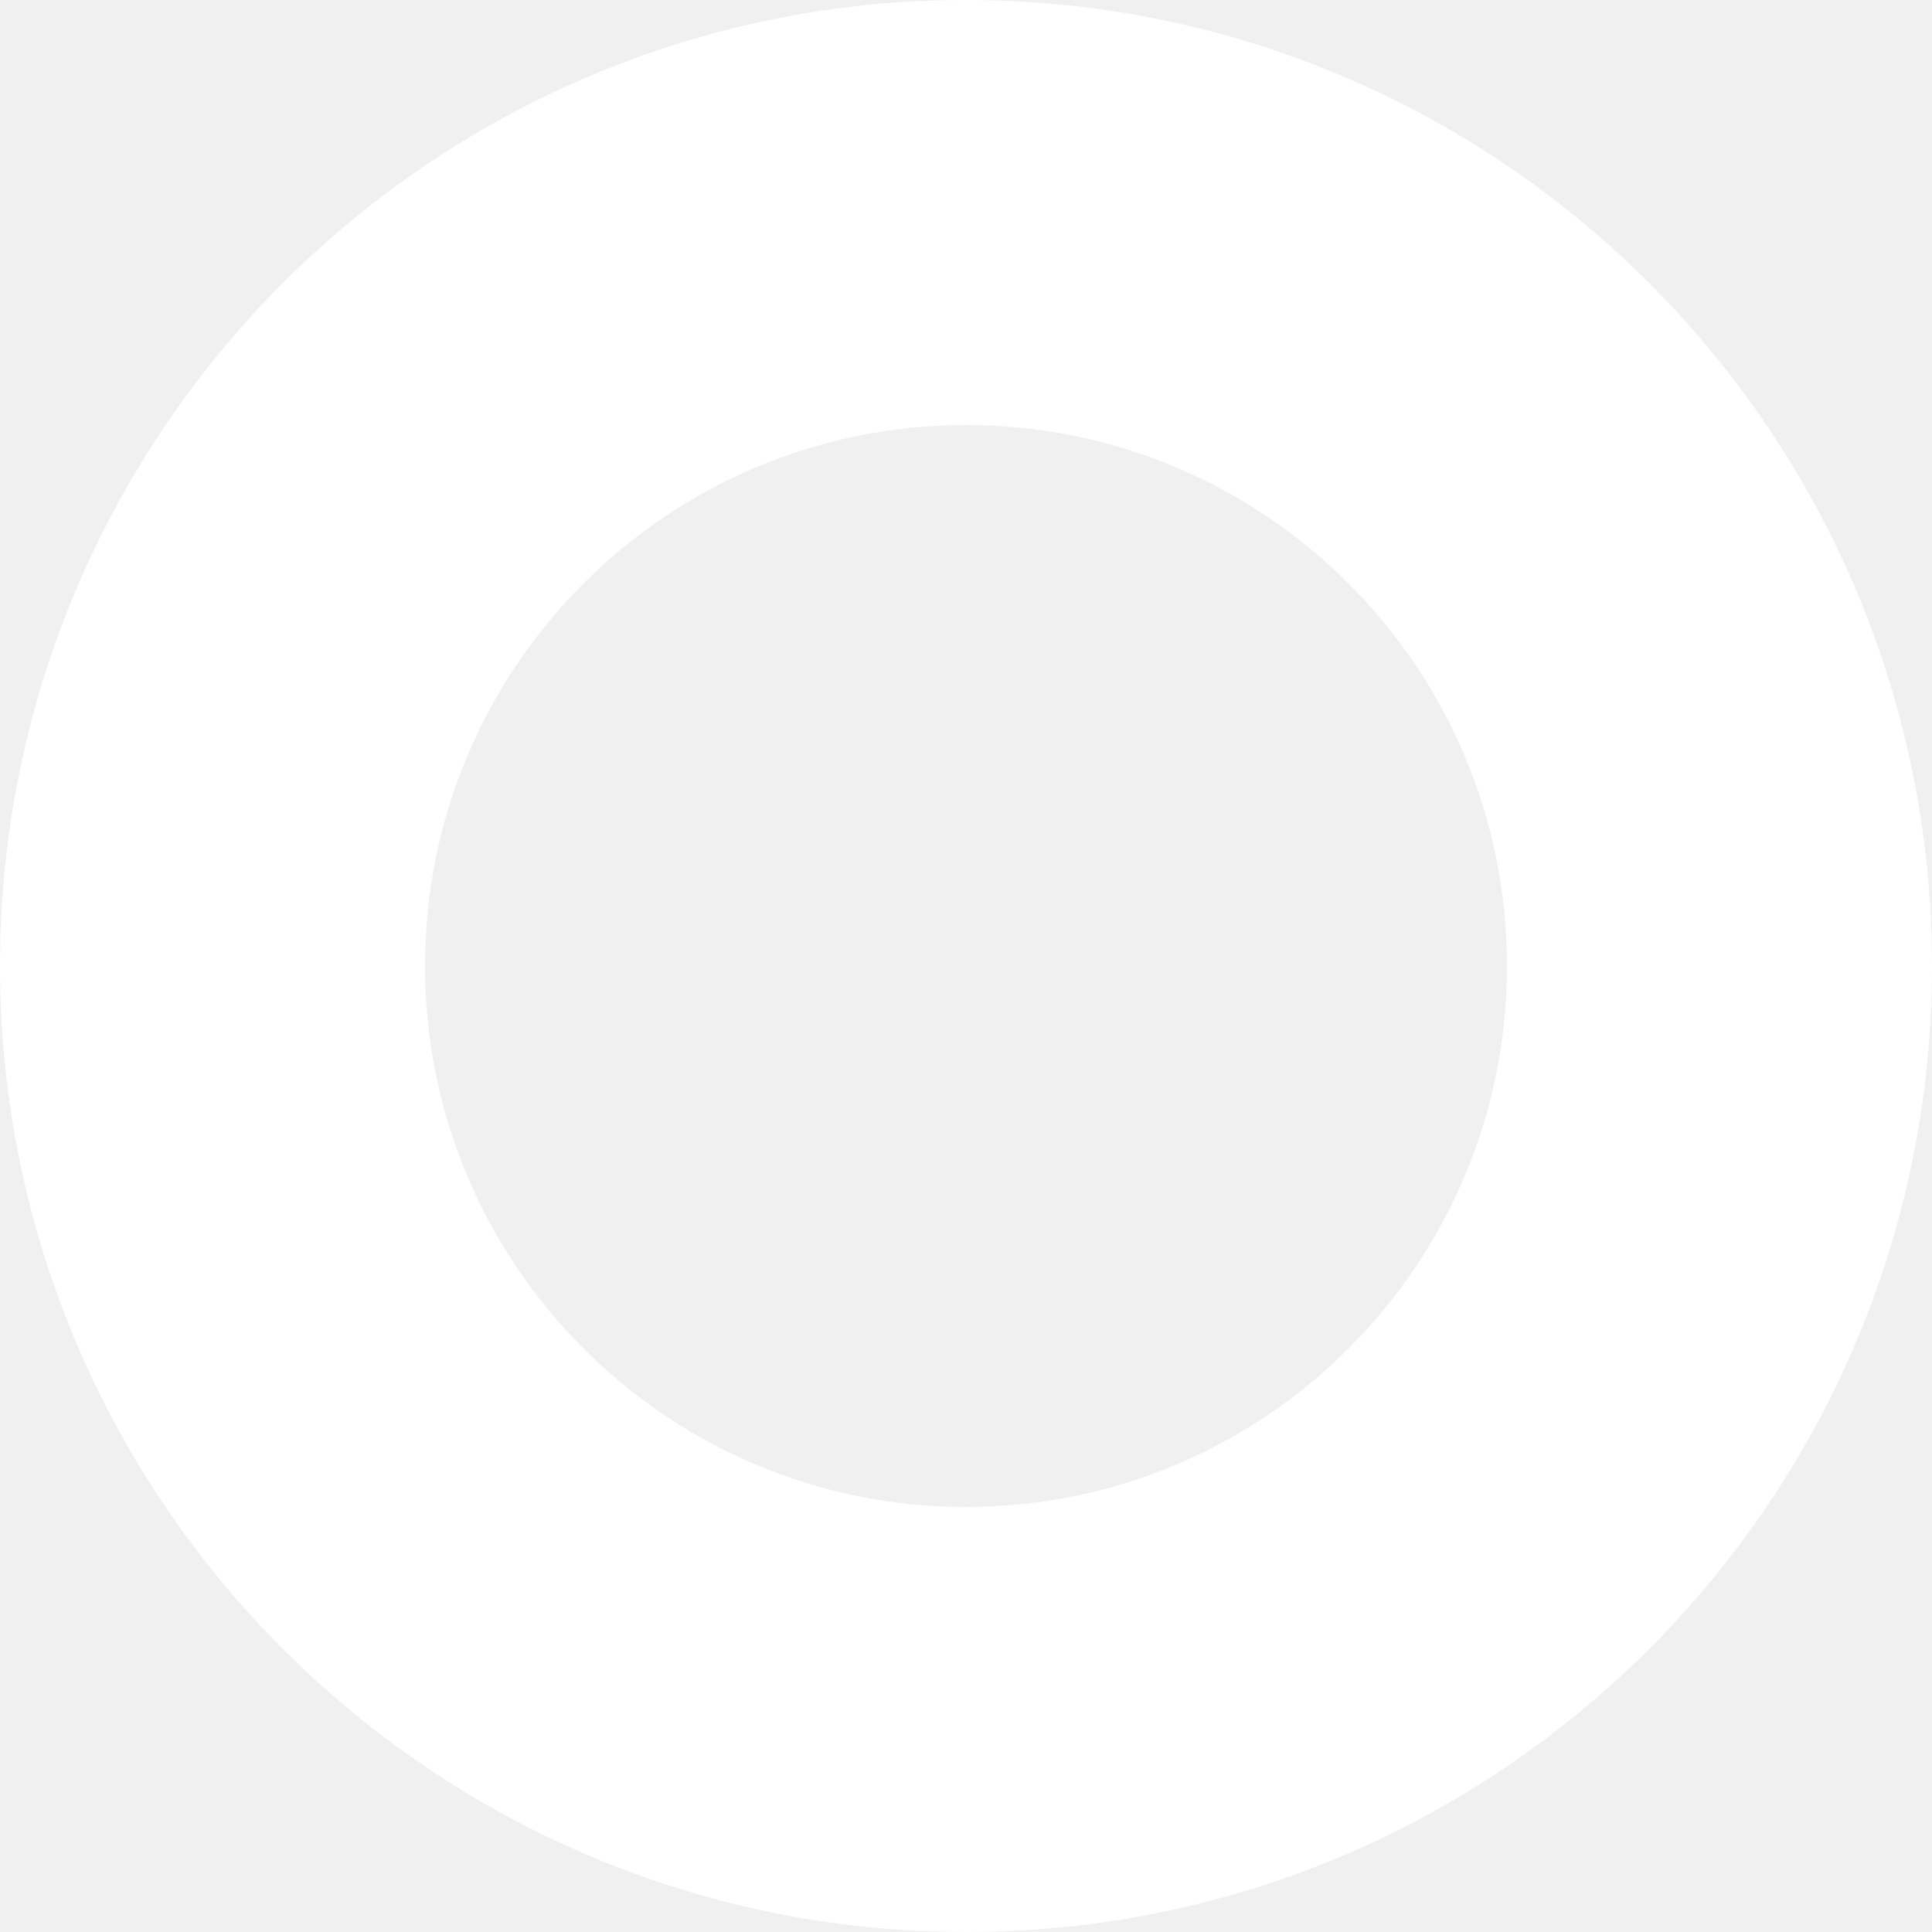
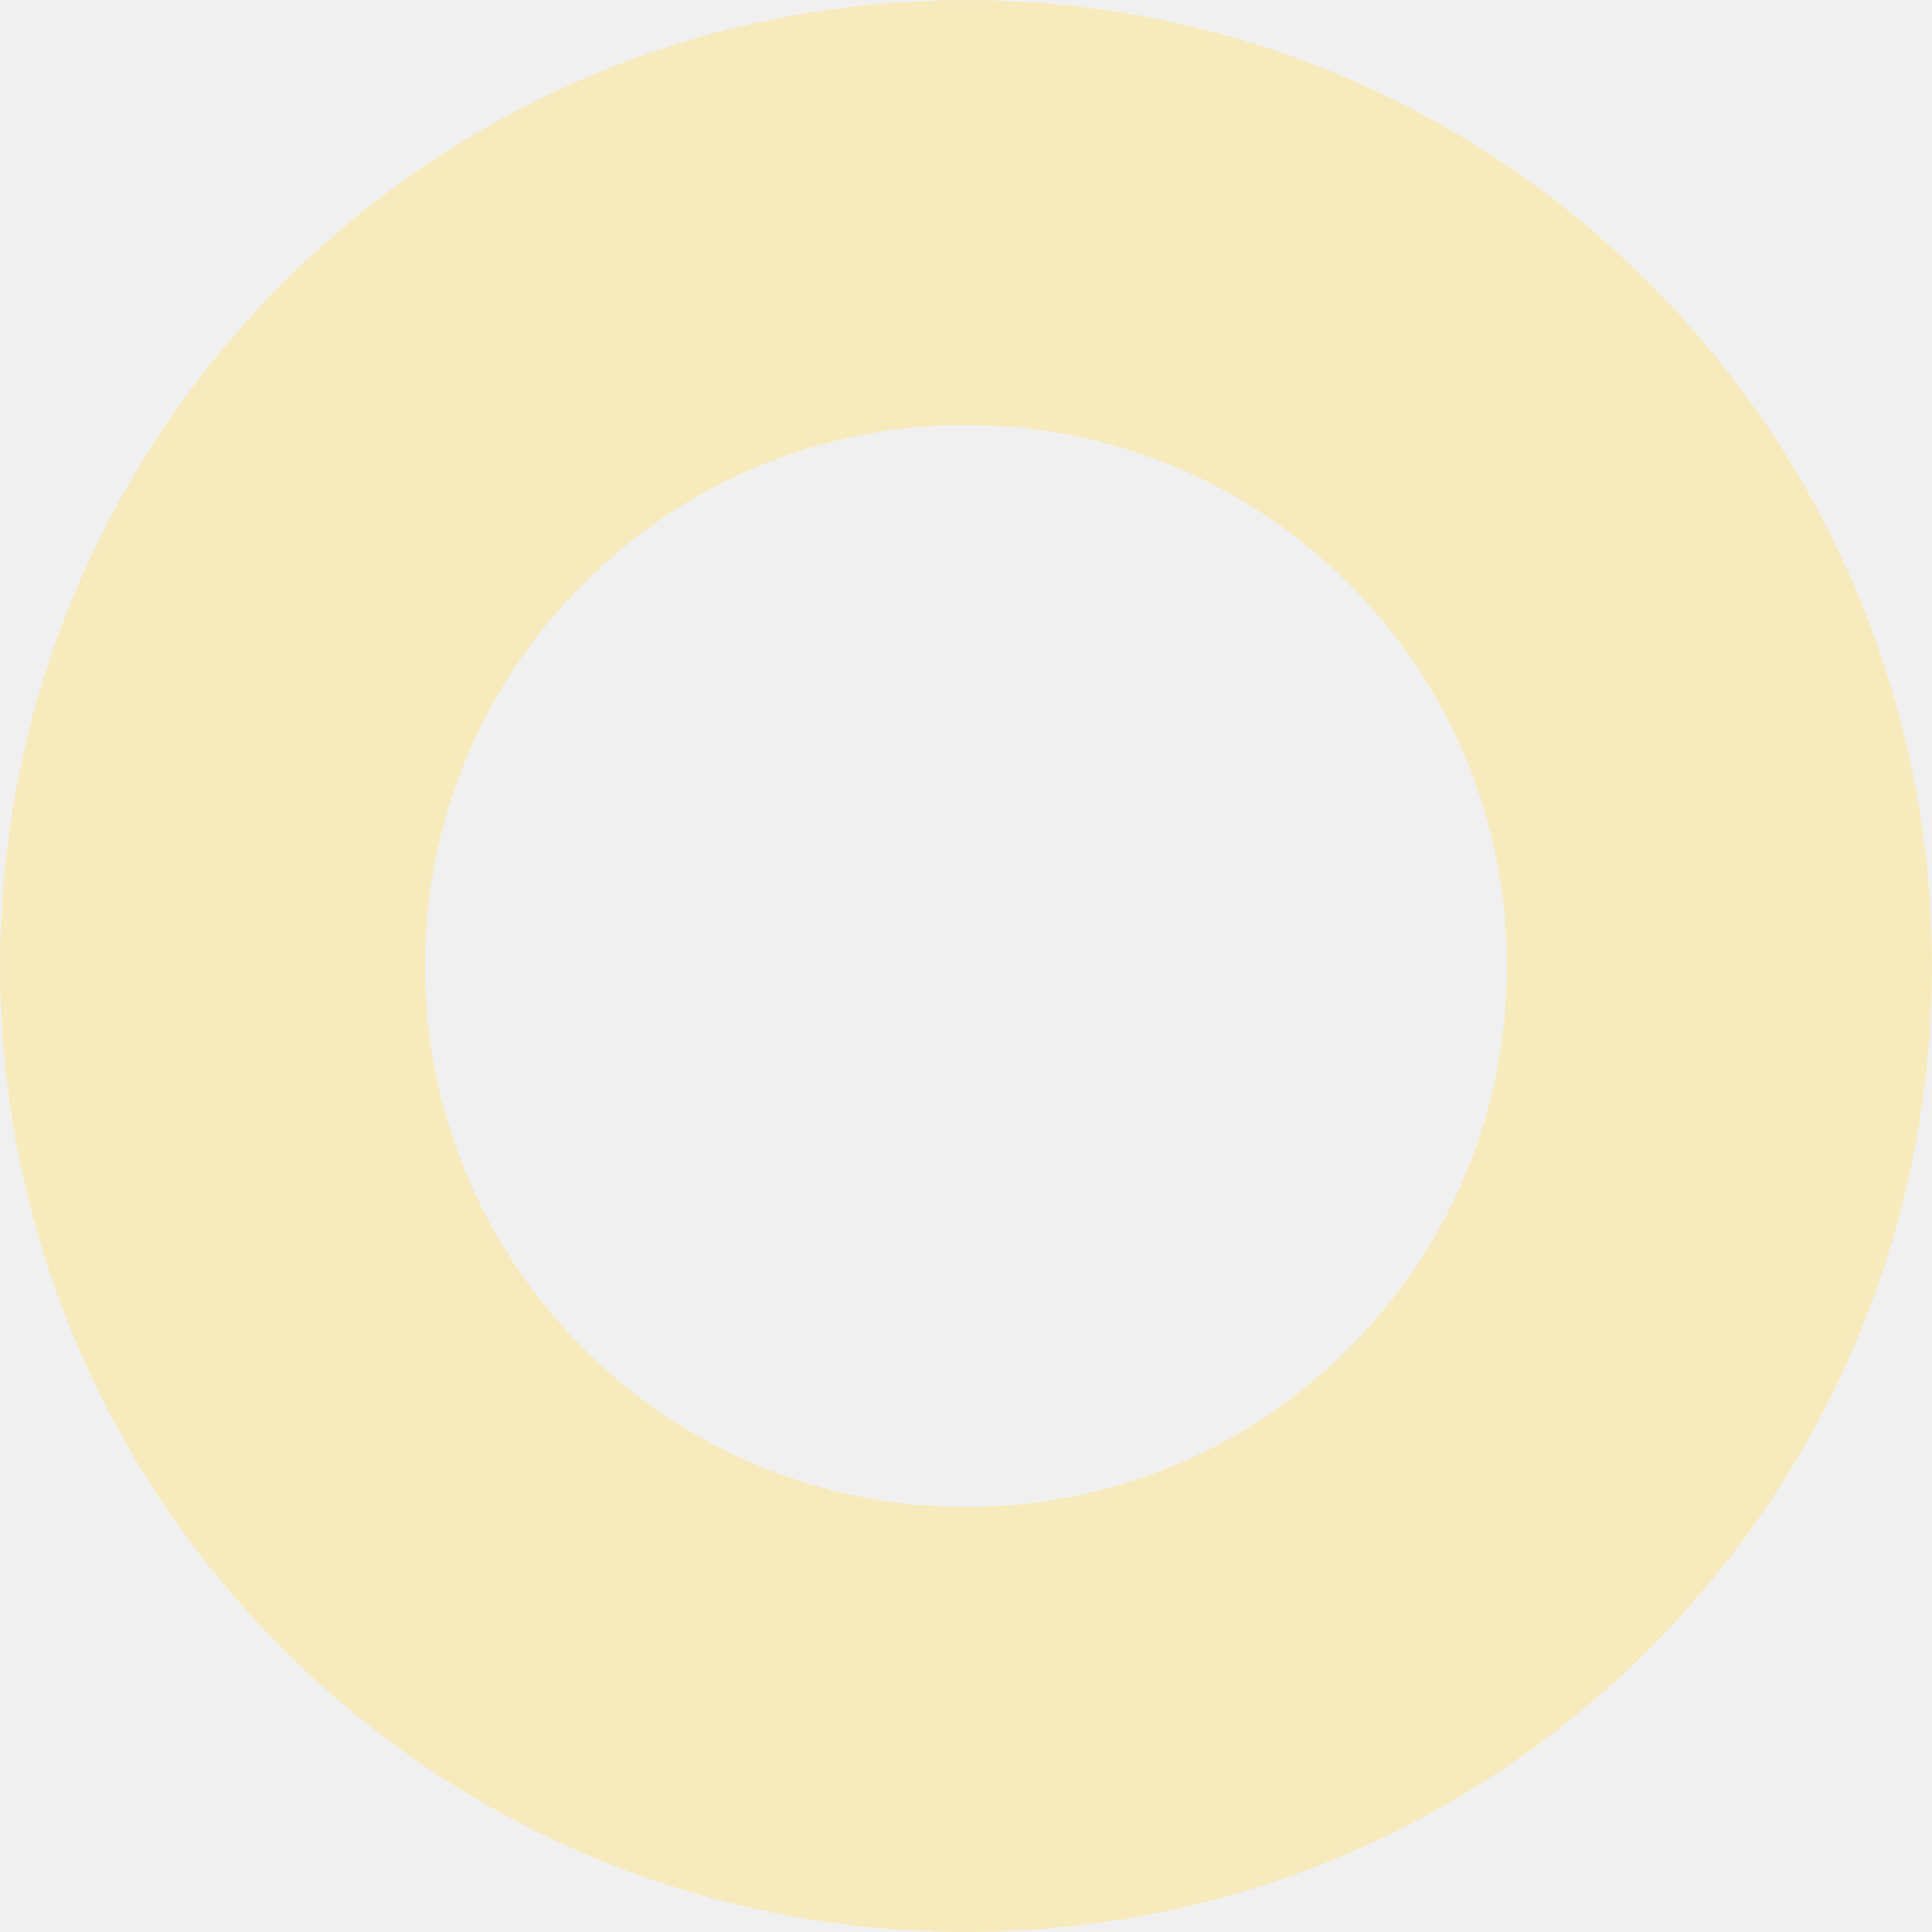
<svg xmlns="http://www.w3.org/2000/svg" viewBox="0 0 100 100">
  <defs>
-     <style>.cls-1{fill:#fff;}</style>
+     <style>.cls-1{fill:#f7ebbe;}</style>
  </defs>
  <g id="Layer_2" data-name="Layer 2">
    <g id="Layer_1-2" data-name="Layer 1">
      <path class="cls-1" d="M50,22A28,28,0,1,1,22,50,28,28,0,0,1,50,22M50,0a50,50,0,1,0,50,50A50,50,0,0,0,50,0Z" />
    </g>
  </g>
</svg>
